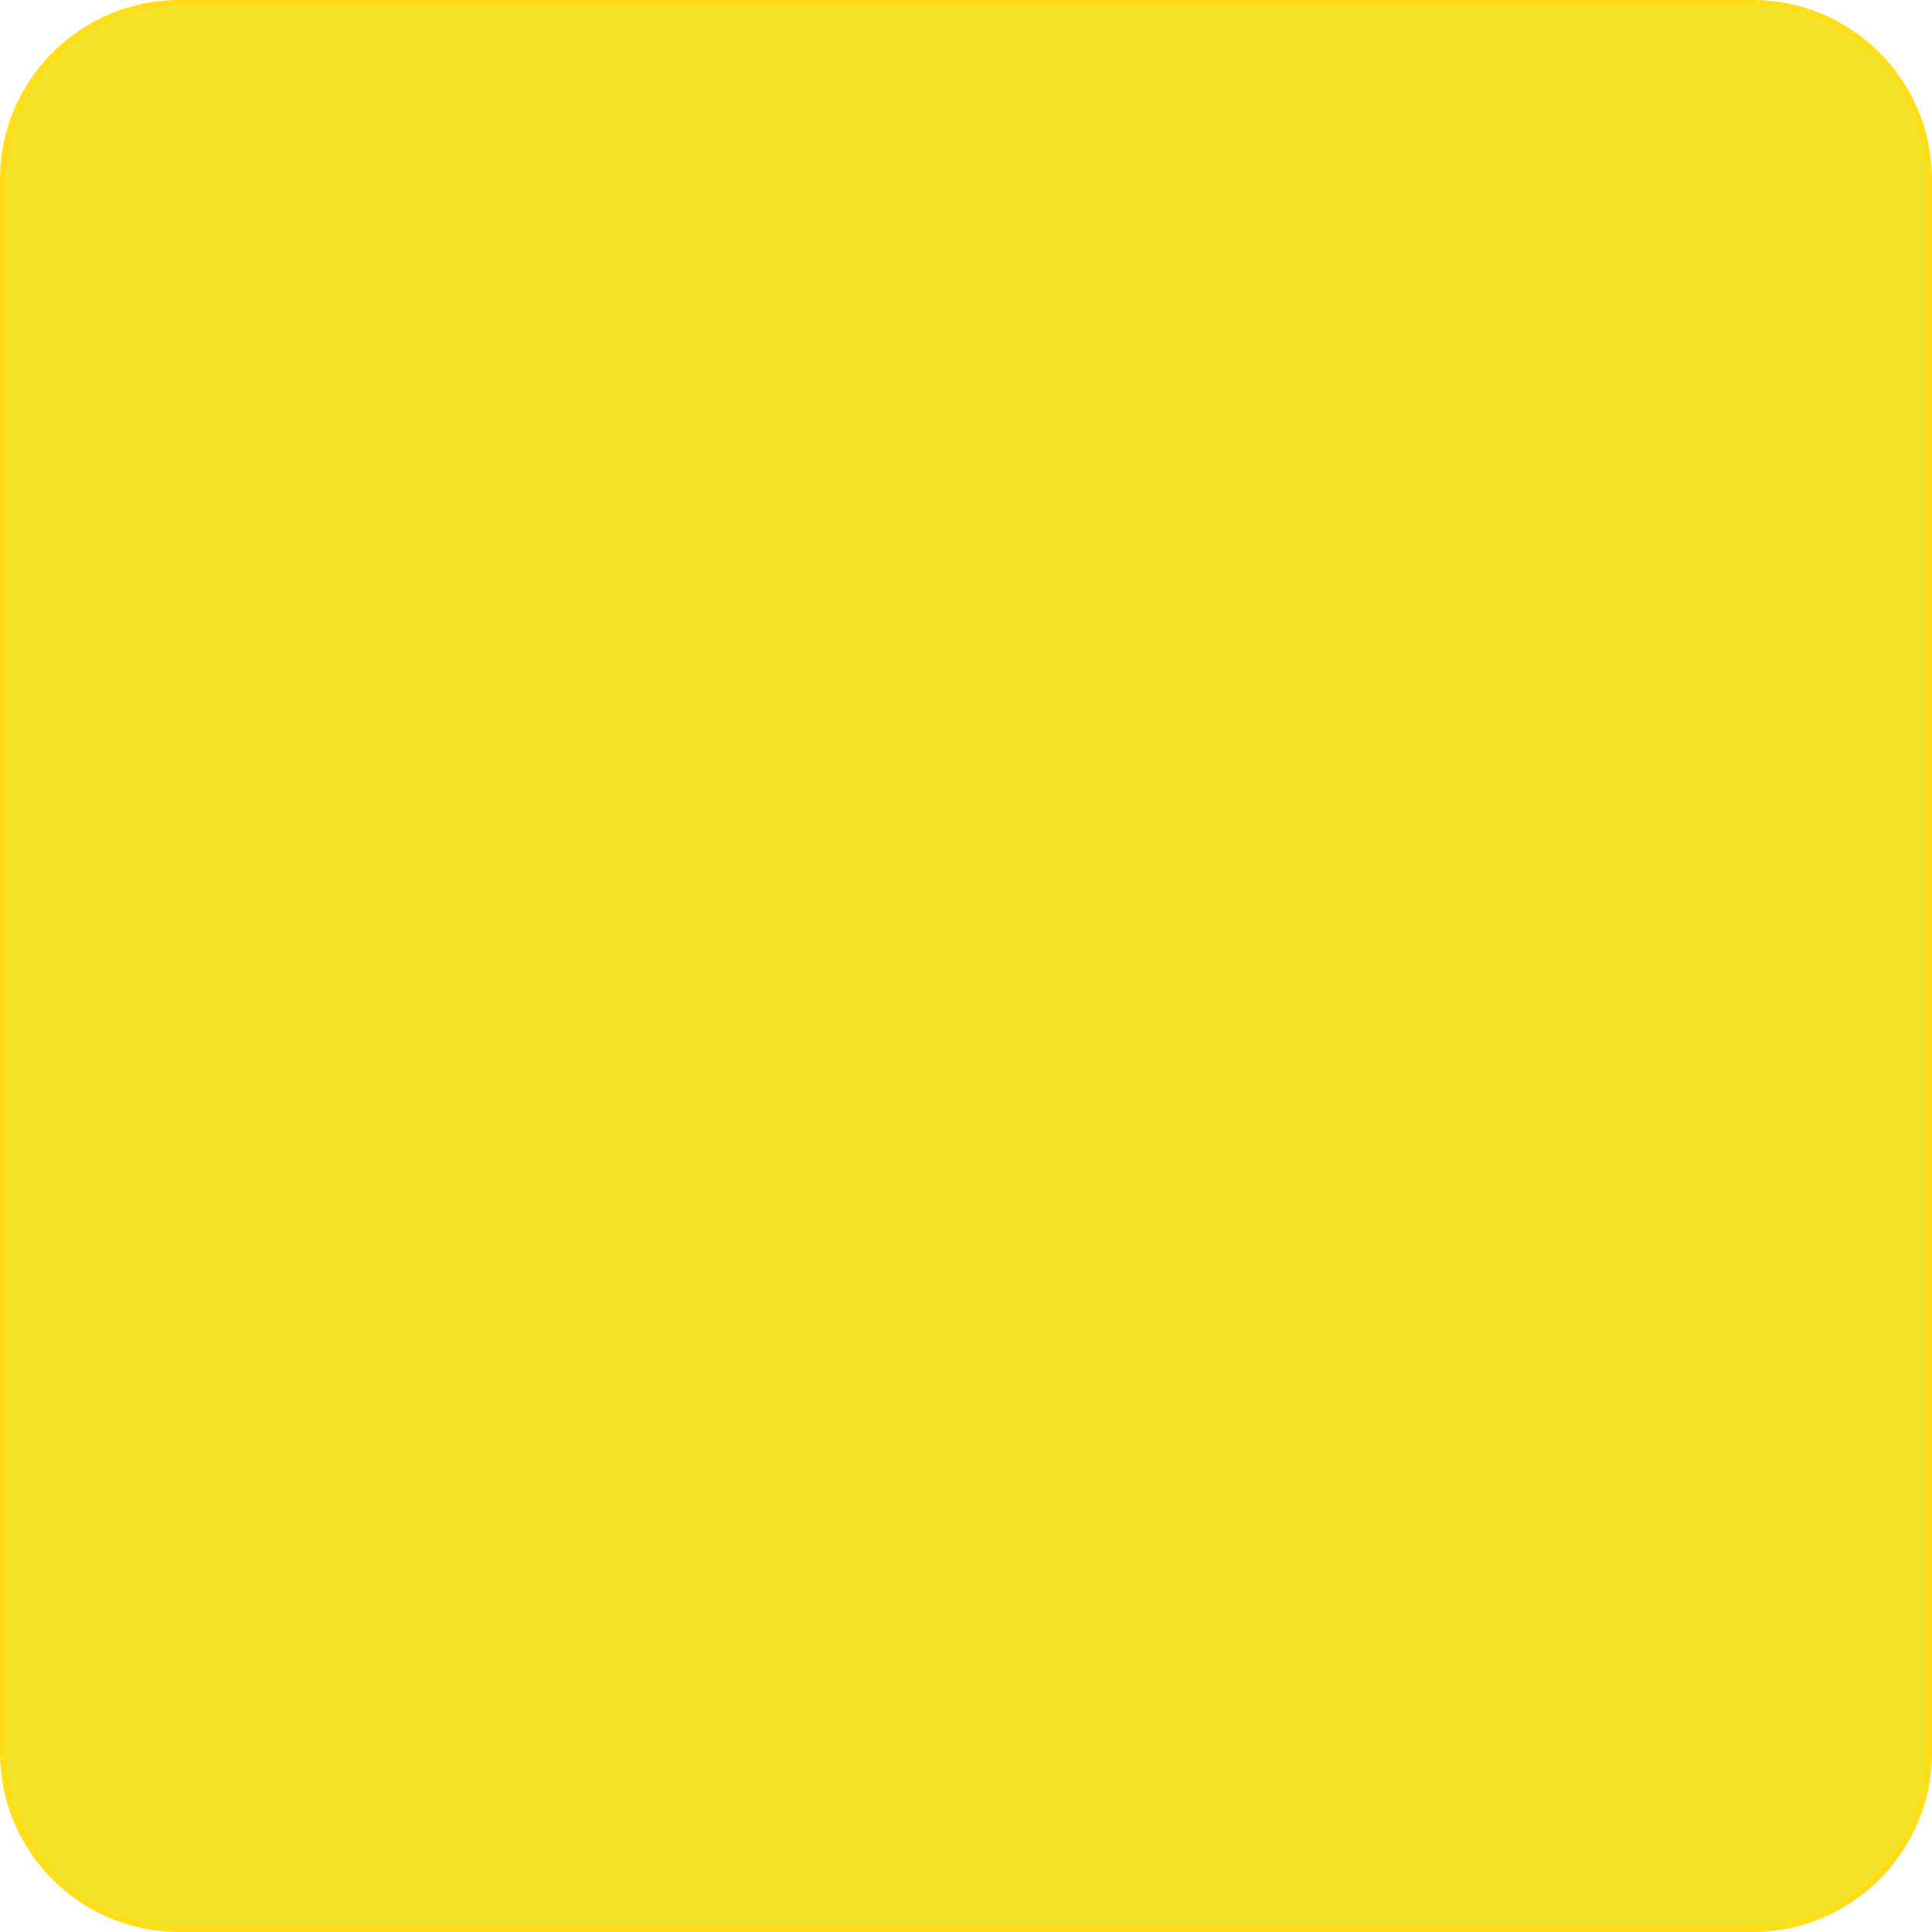
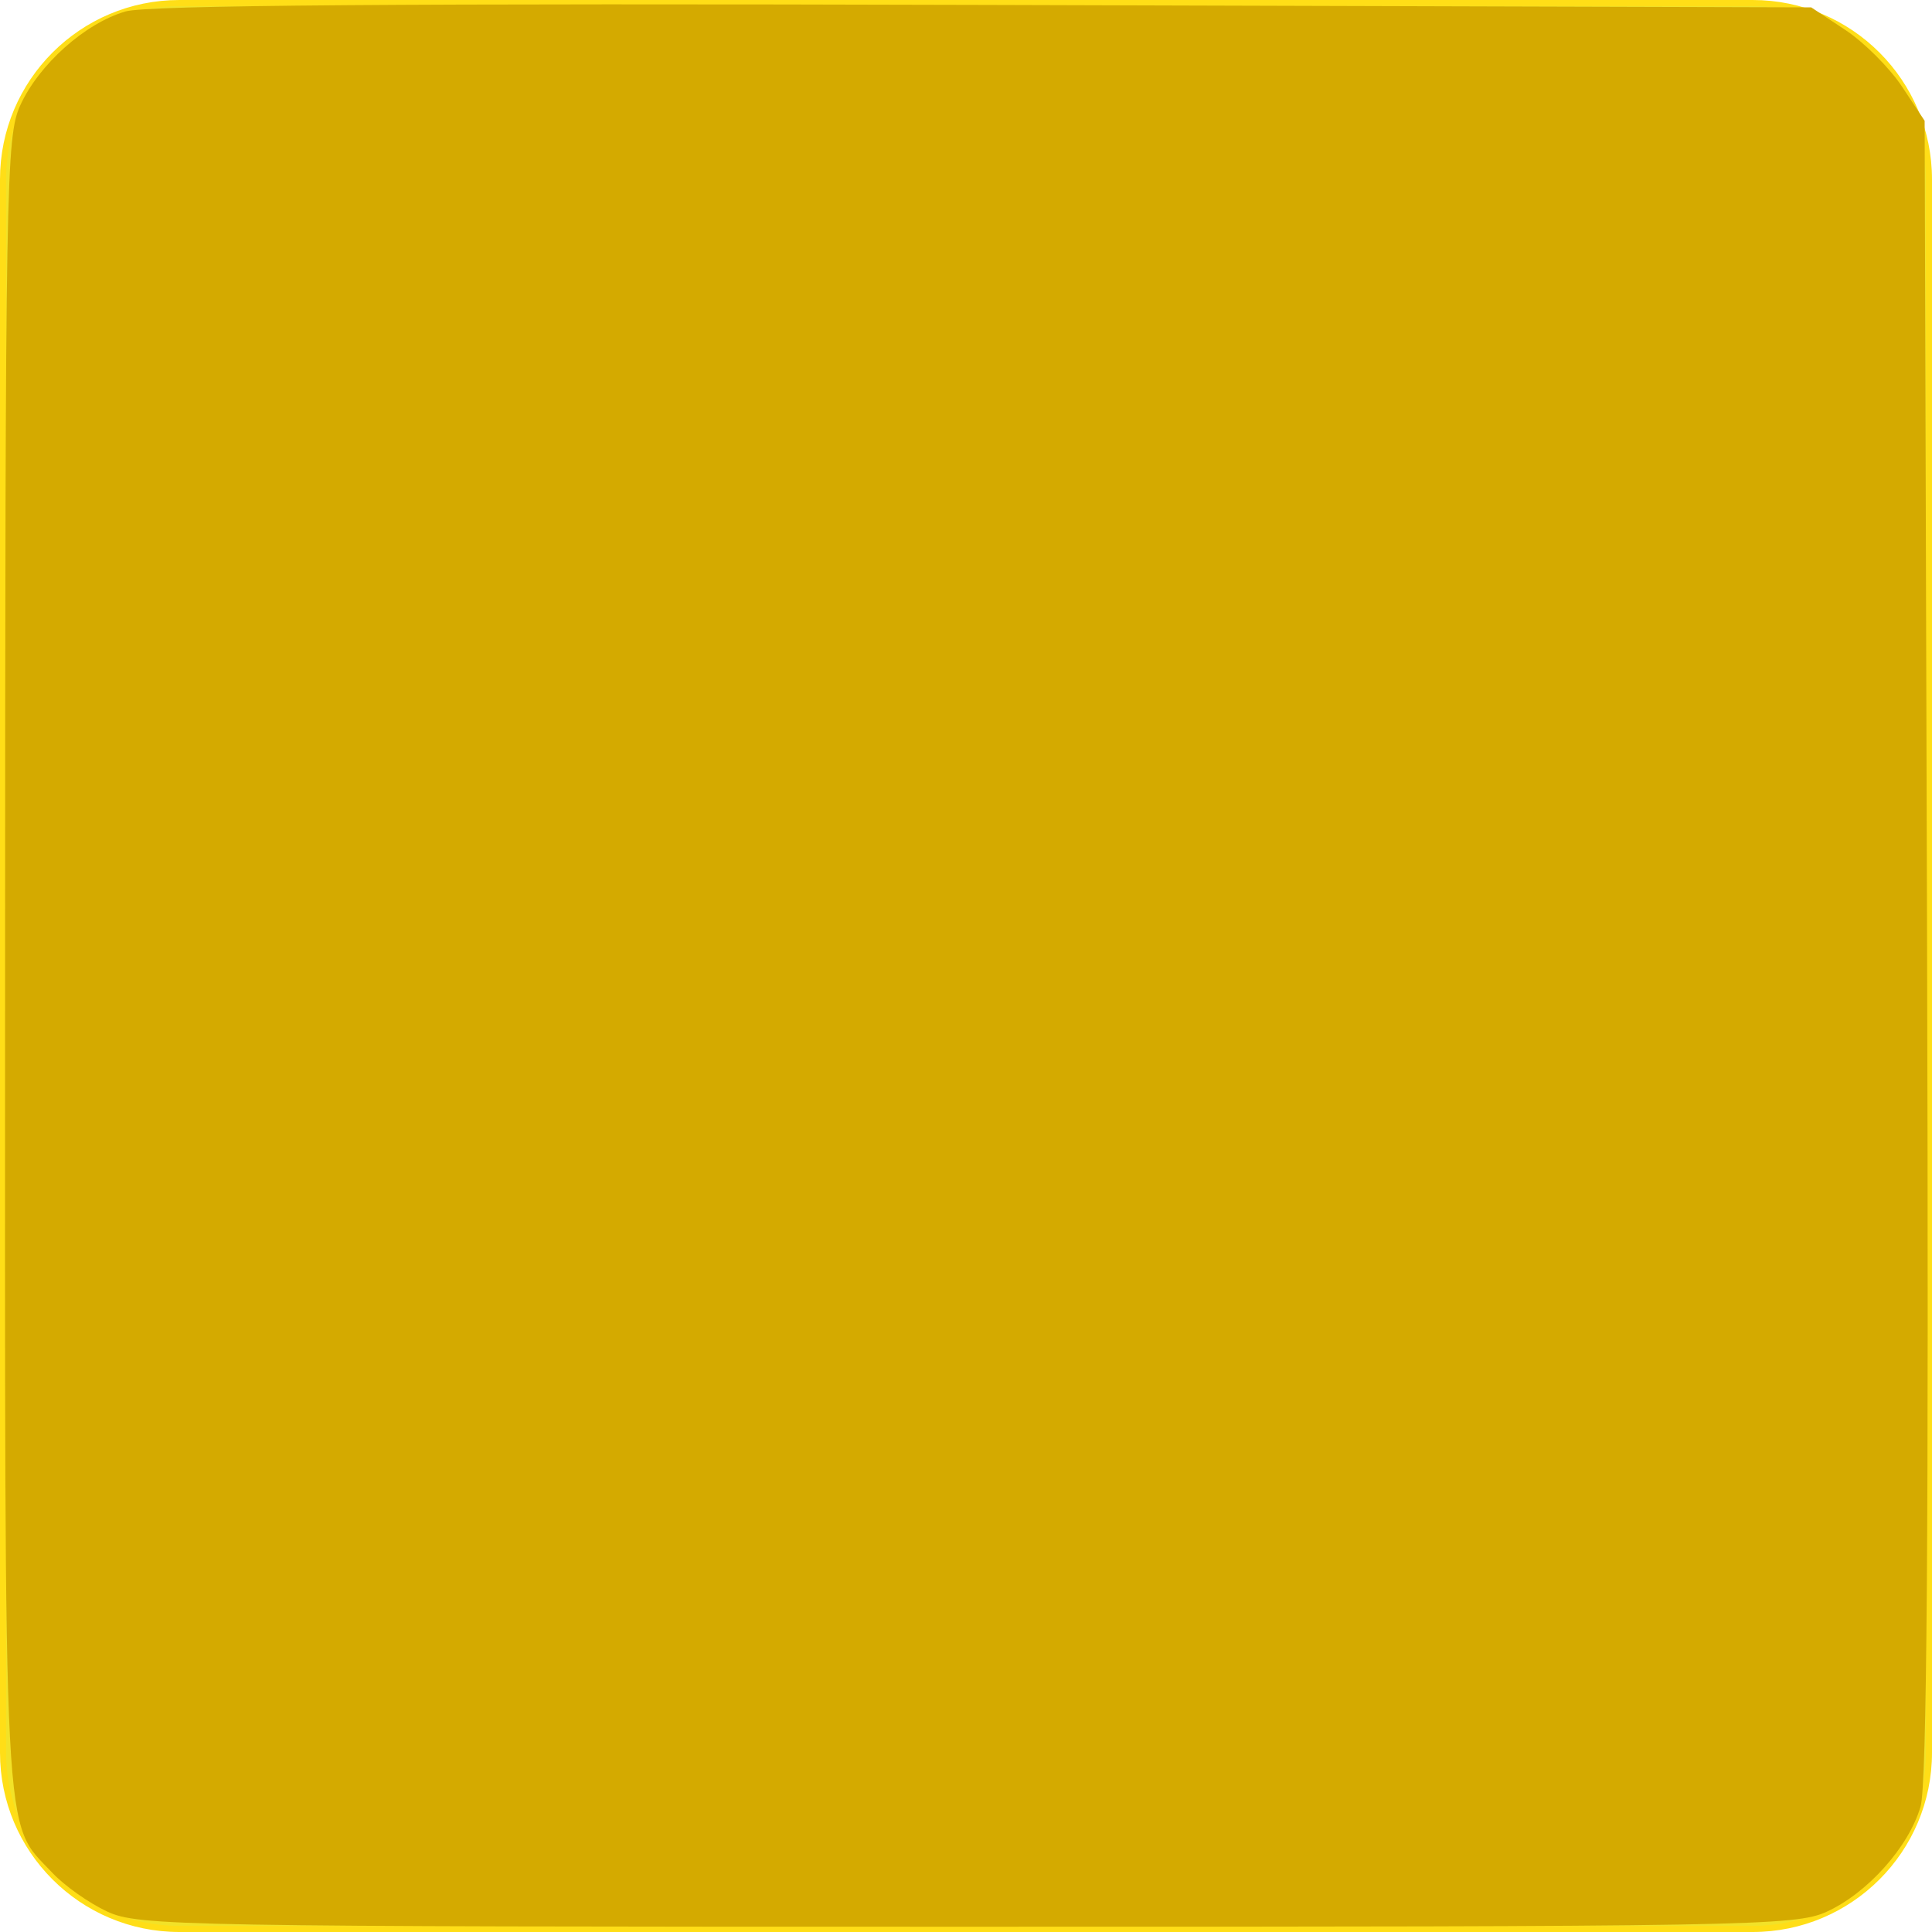
- <svg xmlns="http://www.w3.org/2000/svg" id="Layer_1" data-name="Layer 1" viewBox="0 0 317.23 317.23">
-   <defs>
-     <style>.cls-1{fill:#f2e228;stroke:#ffde17;stroke-miterlimit:10;}</style>
-   </defs>
-   <rect class="cls-1" x="0.5" y="0.5" width="316.23" height="316.23" rx="28.95" />
+ <svg xmlns="http://www.w3.org/2000/svg" id="Layer_1" data-name="Layer 1" viewBox="0 0 317.23 317.23" version="1.1">
+   <defs id="defs3899" />
+   <rect x="0.5" y="0.5" width="316.23" height="316.23" rx="28.95" style="fill:#f2e228;stroke:#ffde17;stroke-miterlimit:10" id="rect3894" />
+   <path style="fill:#d4aa00;stroke-width:1.344" d="M 17.609,313.875 C 14.652,312.506 10.601,309.646 8.607,307.52 0.405,298.772 0.804,306.443 0.836,158.188 0.864,30.059 0.998,22.425 3.313,17.329 6.372,10.595 13.977,3.803 20.611,1.879 24.165,0.848 66.172,0.53 161.536,0.81 l 135.862,0.4 5.603,3.708 c 3.082,2.039 7.271,6.229 9.311,9.311 l 3.708,5.603 0.403,135.862 c 0.283,95.557 -0.034,137.364 -1.069,140.925 -1.929,6.636 -8.722,14.24 -15.453,17.298 -5.098,2.316 -12.704,2.448 -141.152,2.448 -129.314,0 -136.019,-0.118 -141.14,-2.489 z" id="path3903" />
</svg>
